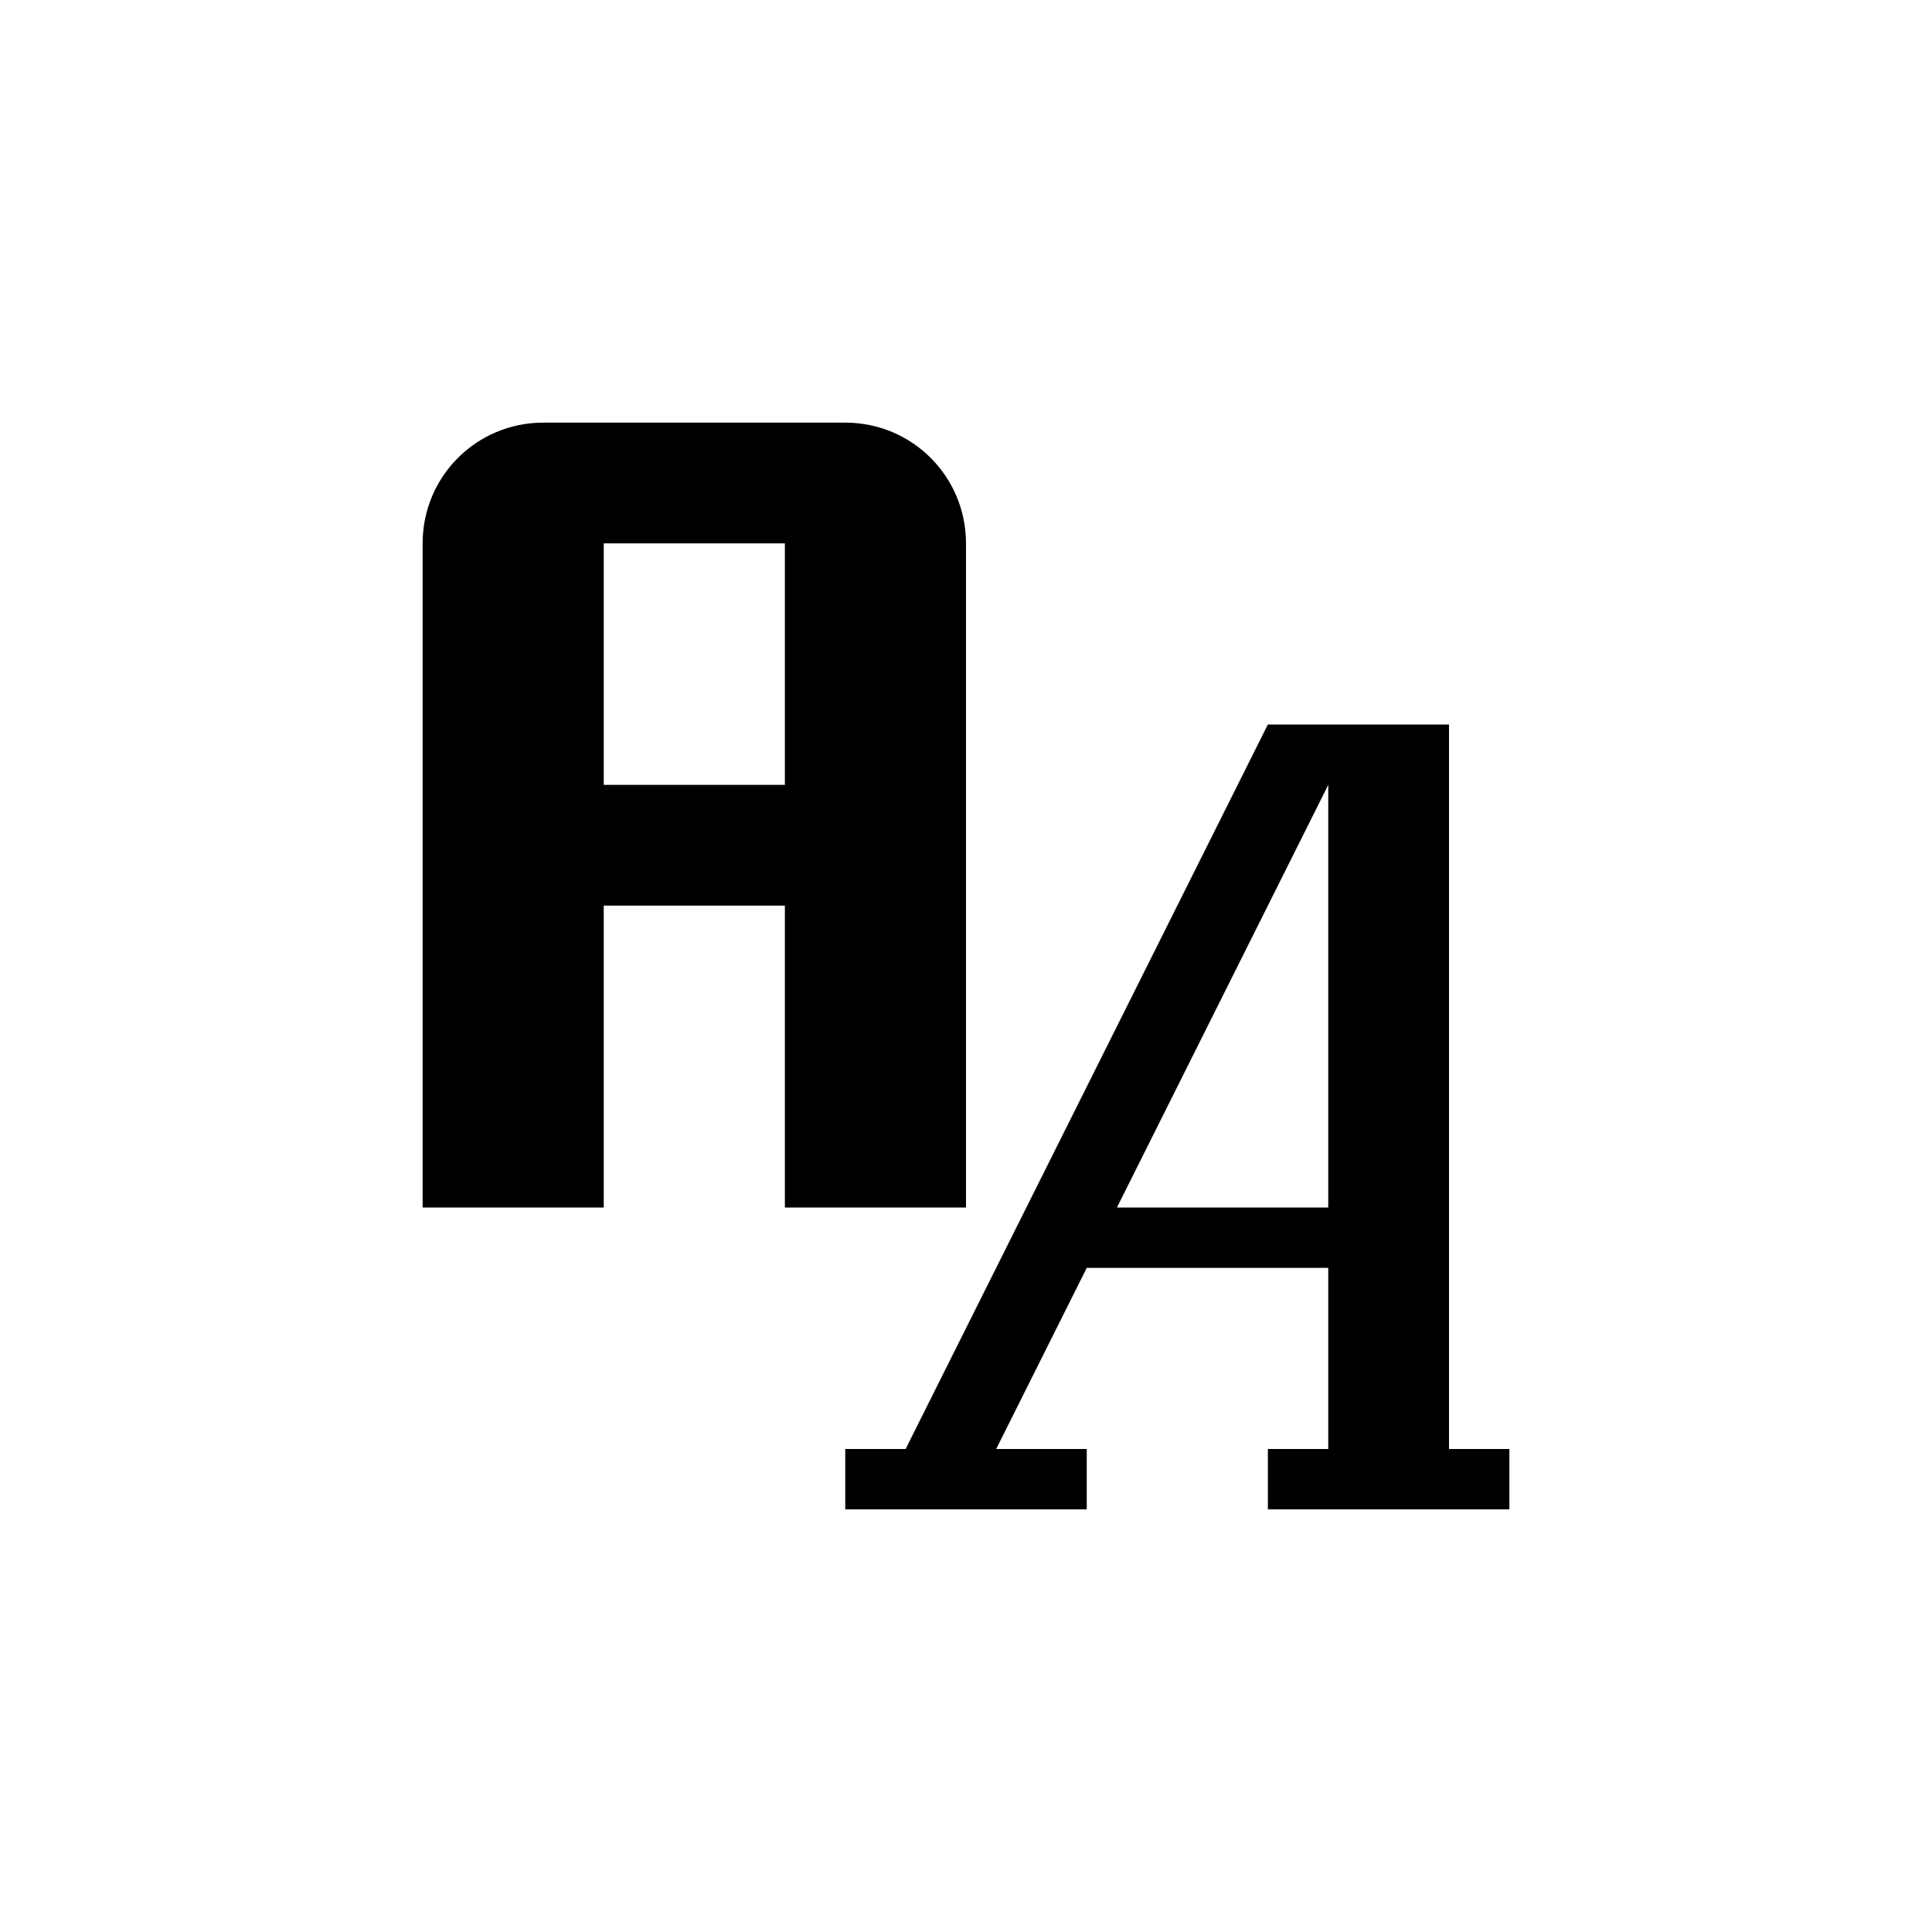
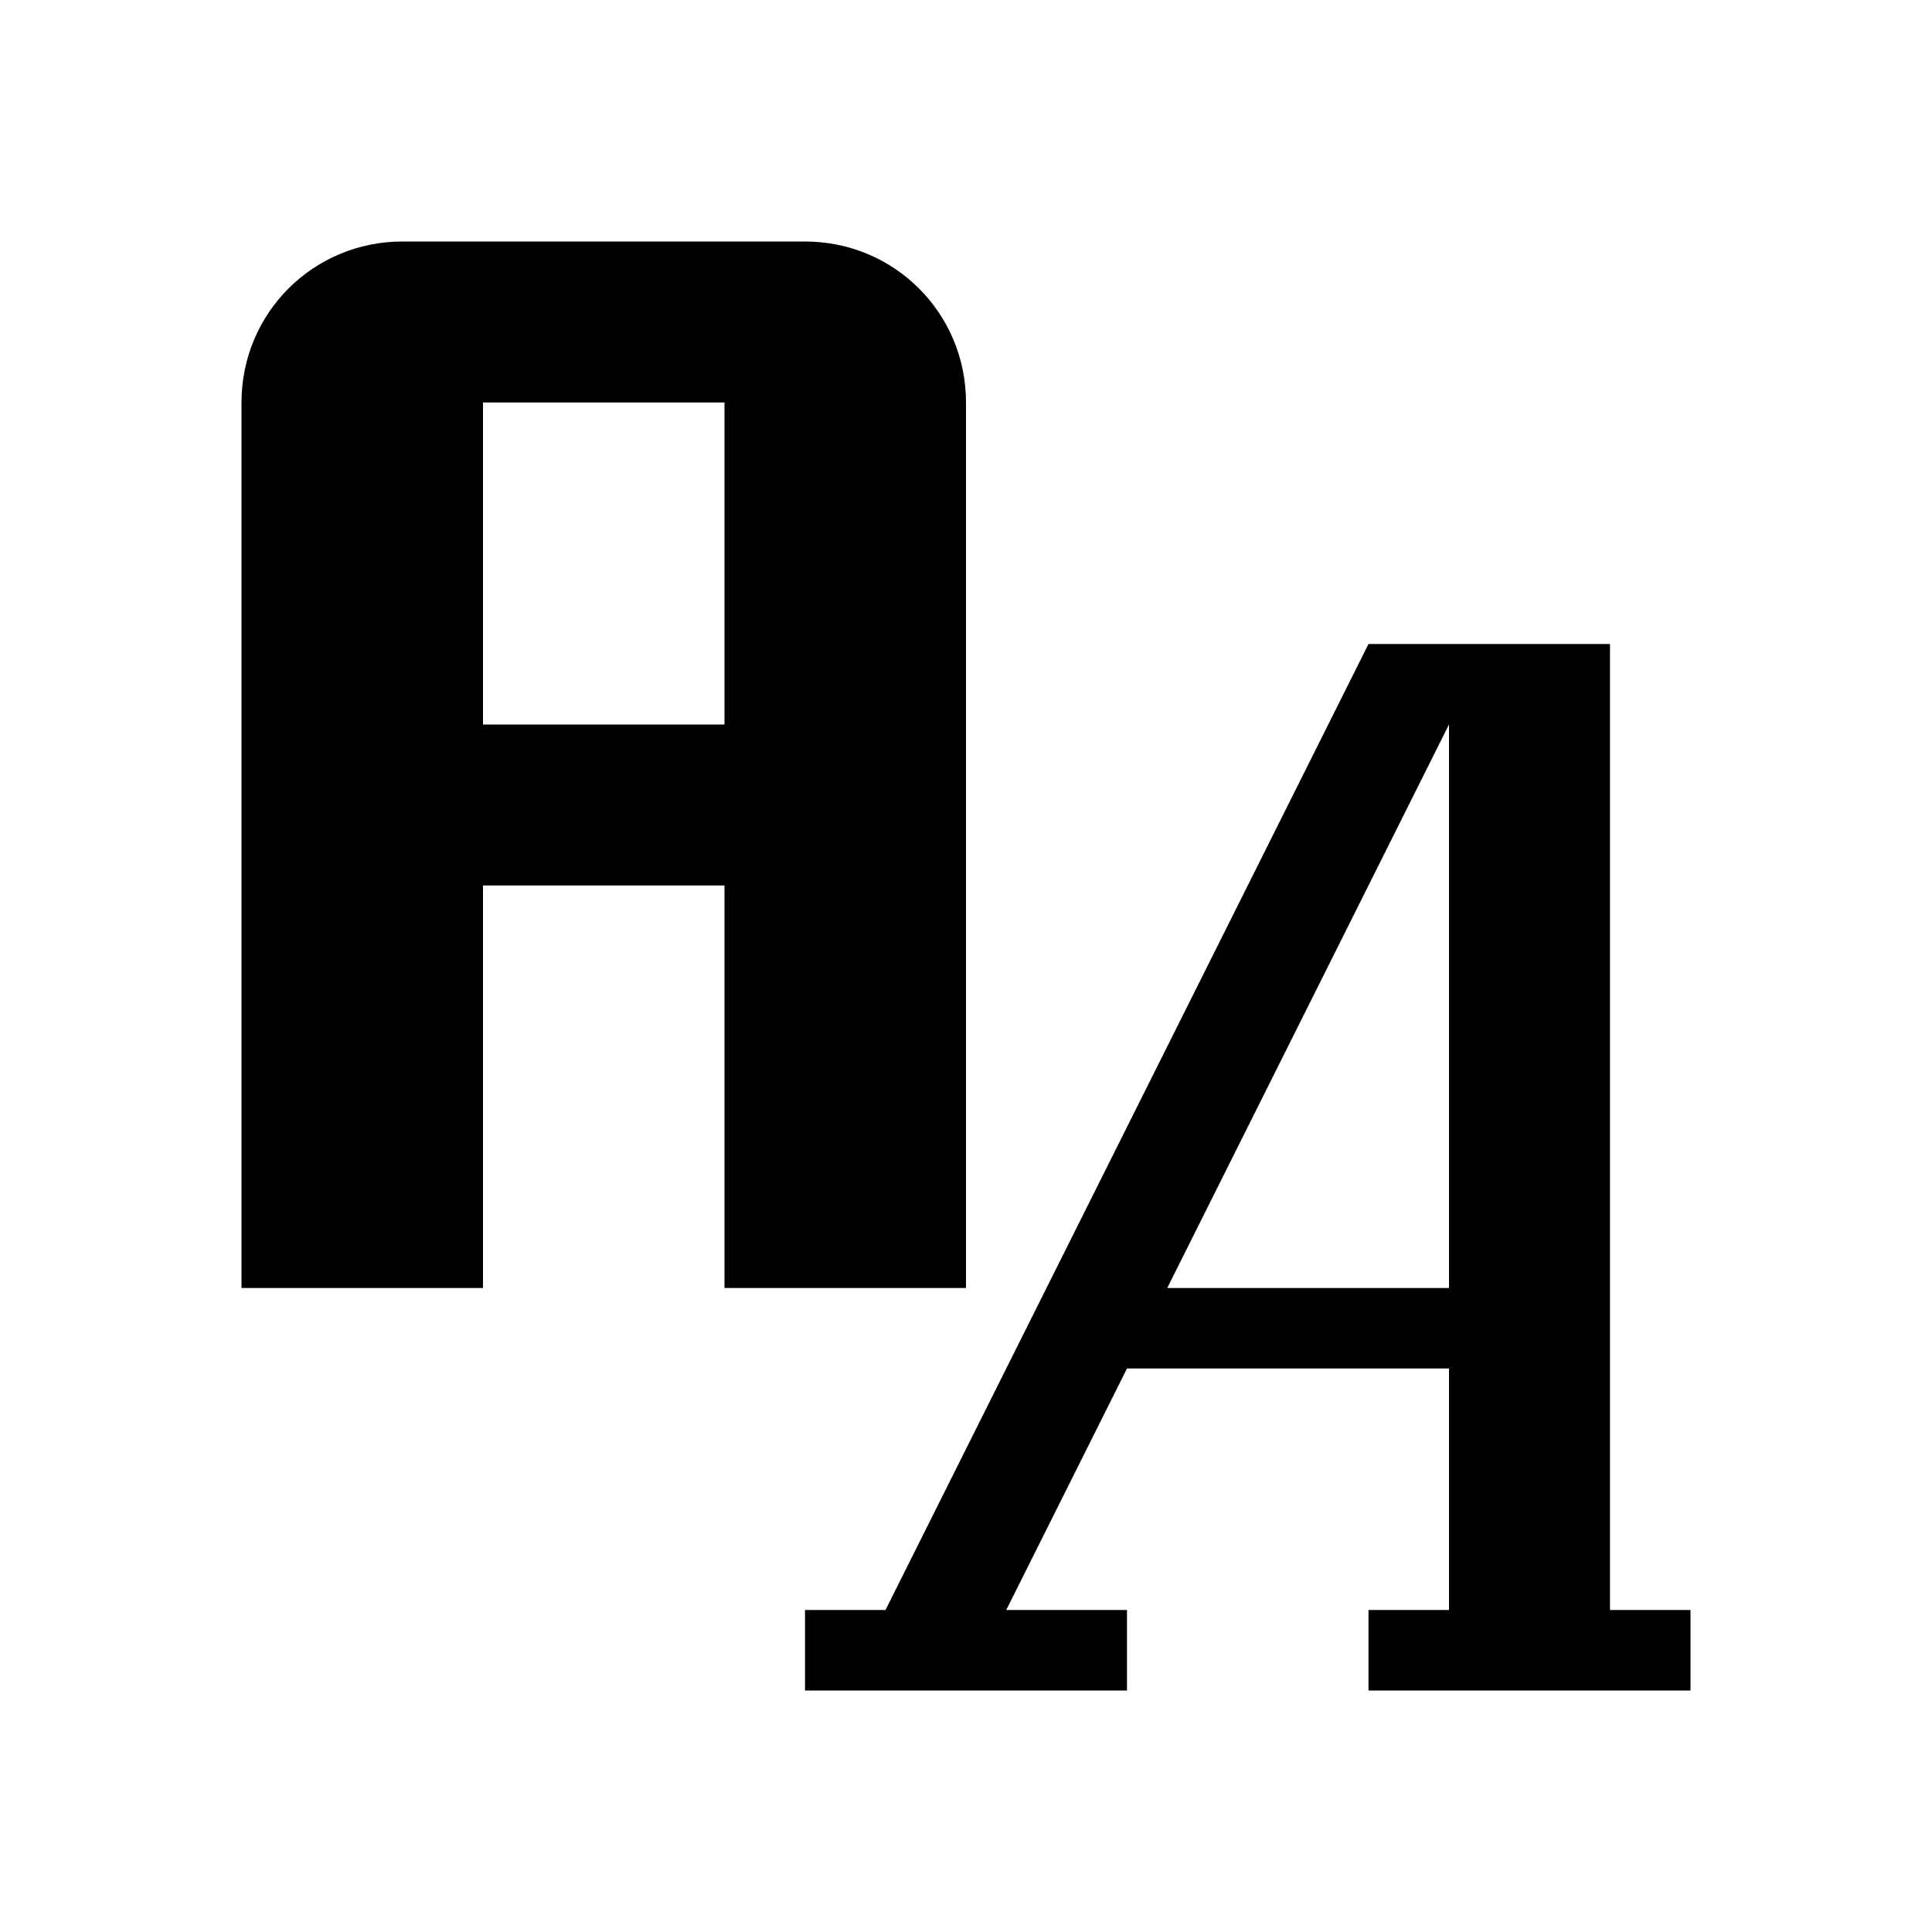
<svg xmlns="http://www.w3.org/2000/svg" width="24" height="24" viewBox="0 0 24 24" fill="none">
-   <path fill-rule="evenodd" clip-rule="evenodd" d="M6.75 5.25H10.5C11.331 5.25 12 5.919 12 6.75V15H9.75V11.25H7.5V15H5.25V6.75C5.25 5.919 5.919 5.25 6.75 5.25ZM18 9H15.75L11.25 18H10.5V18.75H13.5V18H12.375L13.5 15.75H16.5V18H15.75V18.75H18.75V18H18V9ZM13.875 15L16.5 9.75V15H13.875ZM7.5 9.75V6.75H9.75V9.75H7.5Z" fill="black" />
+   <path d="M17 8H20V20H21V21H17V20H18V17H14L12.5 20H14V21H10V20H11L17 8ZM18 9L14.5 16H18V9ZM5 3H10C11.11 3 12 3.89 12 5V16H9V11H6V16H3V5C3 3.89 3.89 3 5 3ZM6 5V9H9V5H6Z" fill="black" />
</svg>
